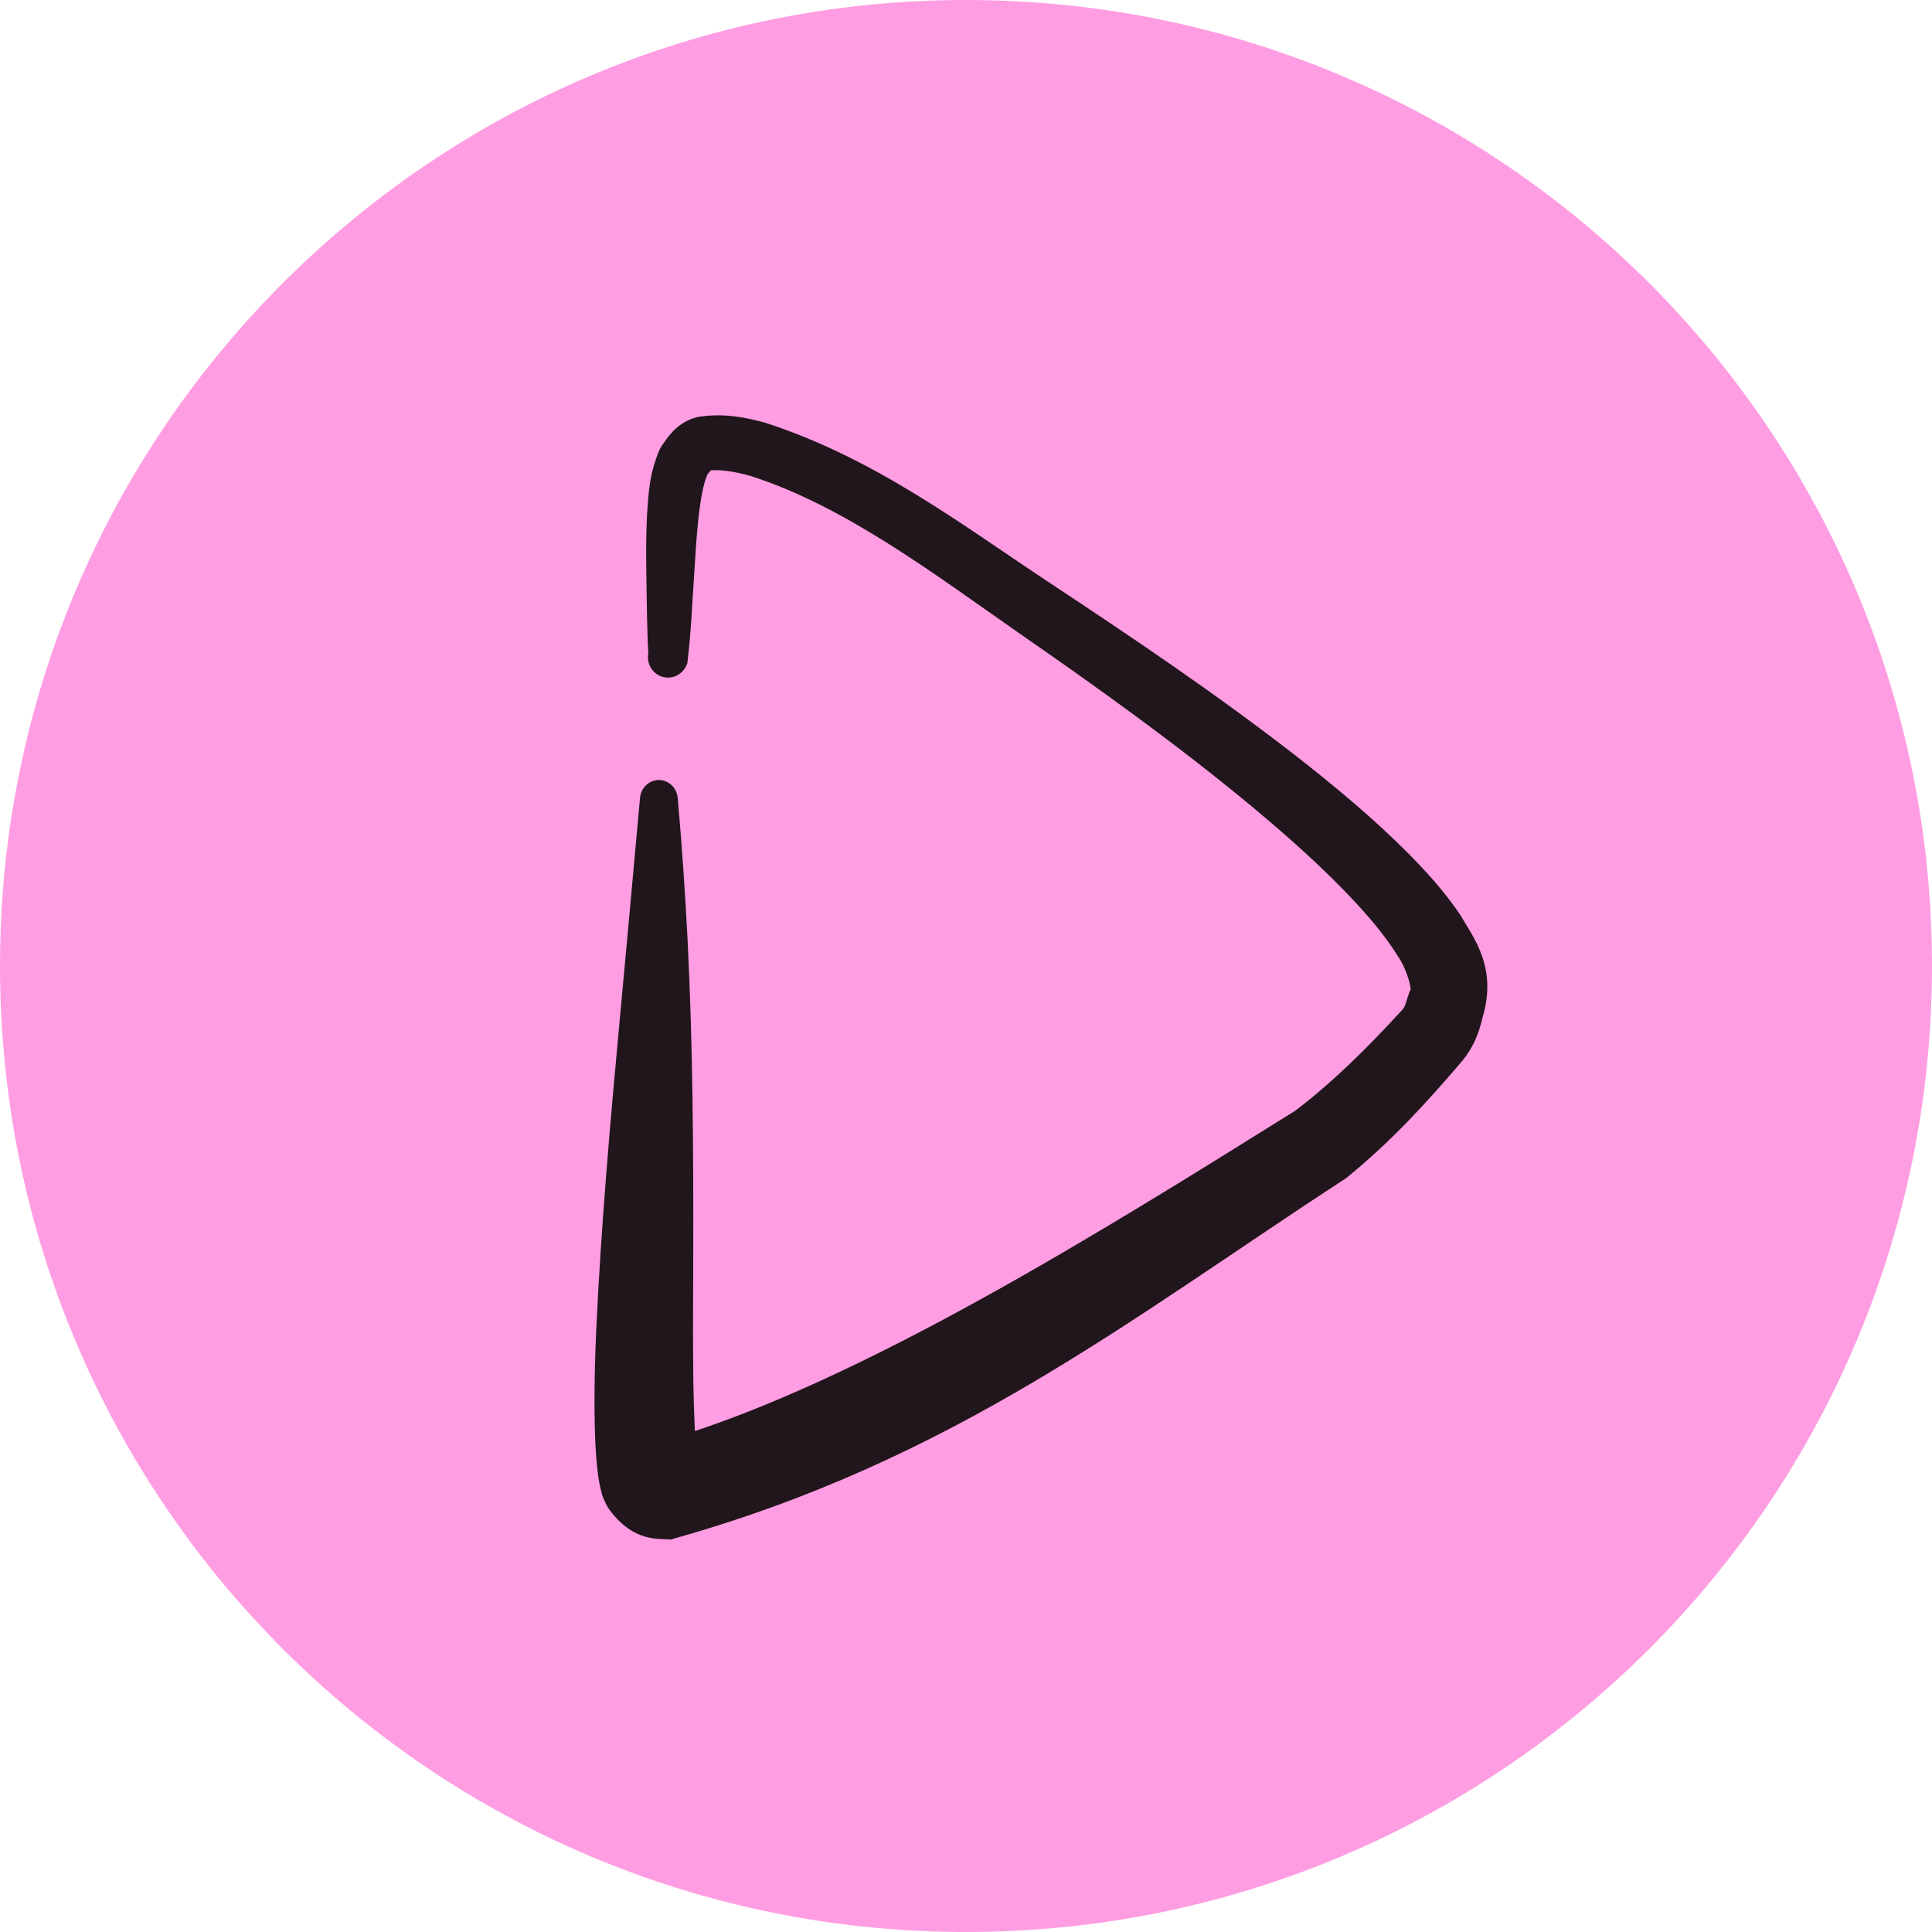
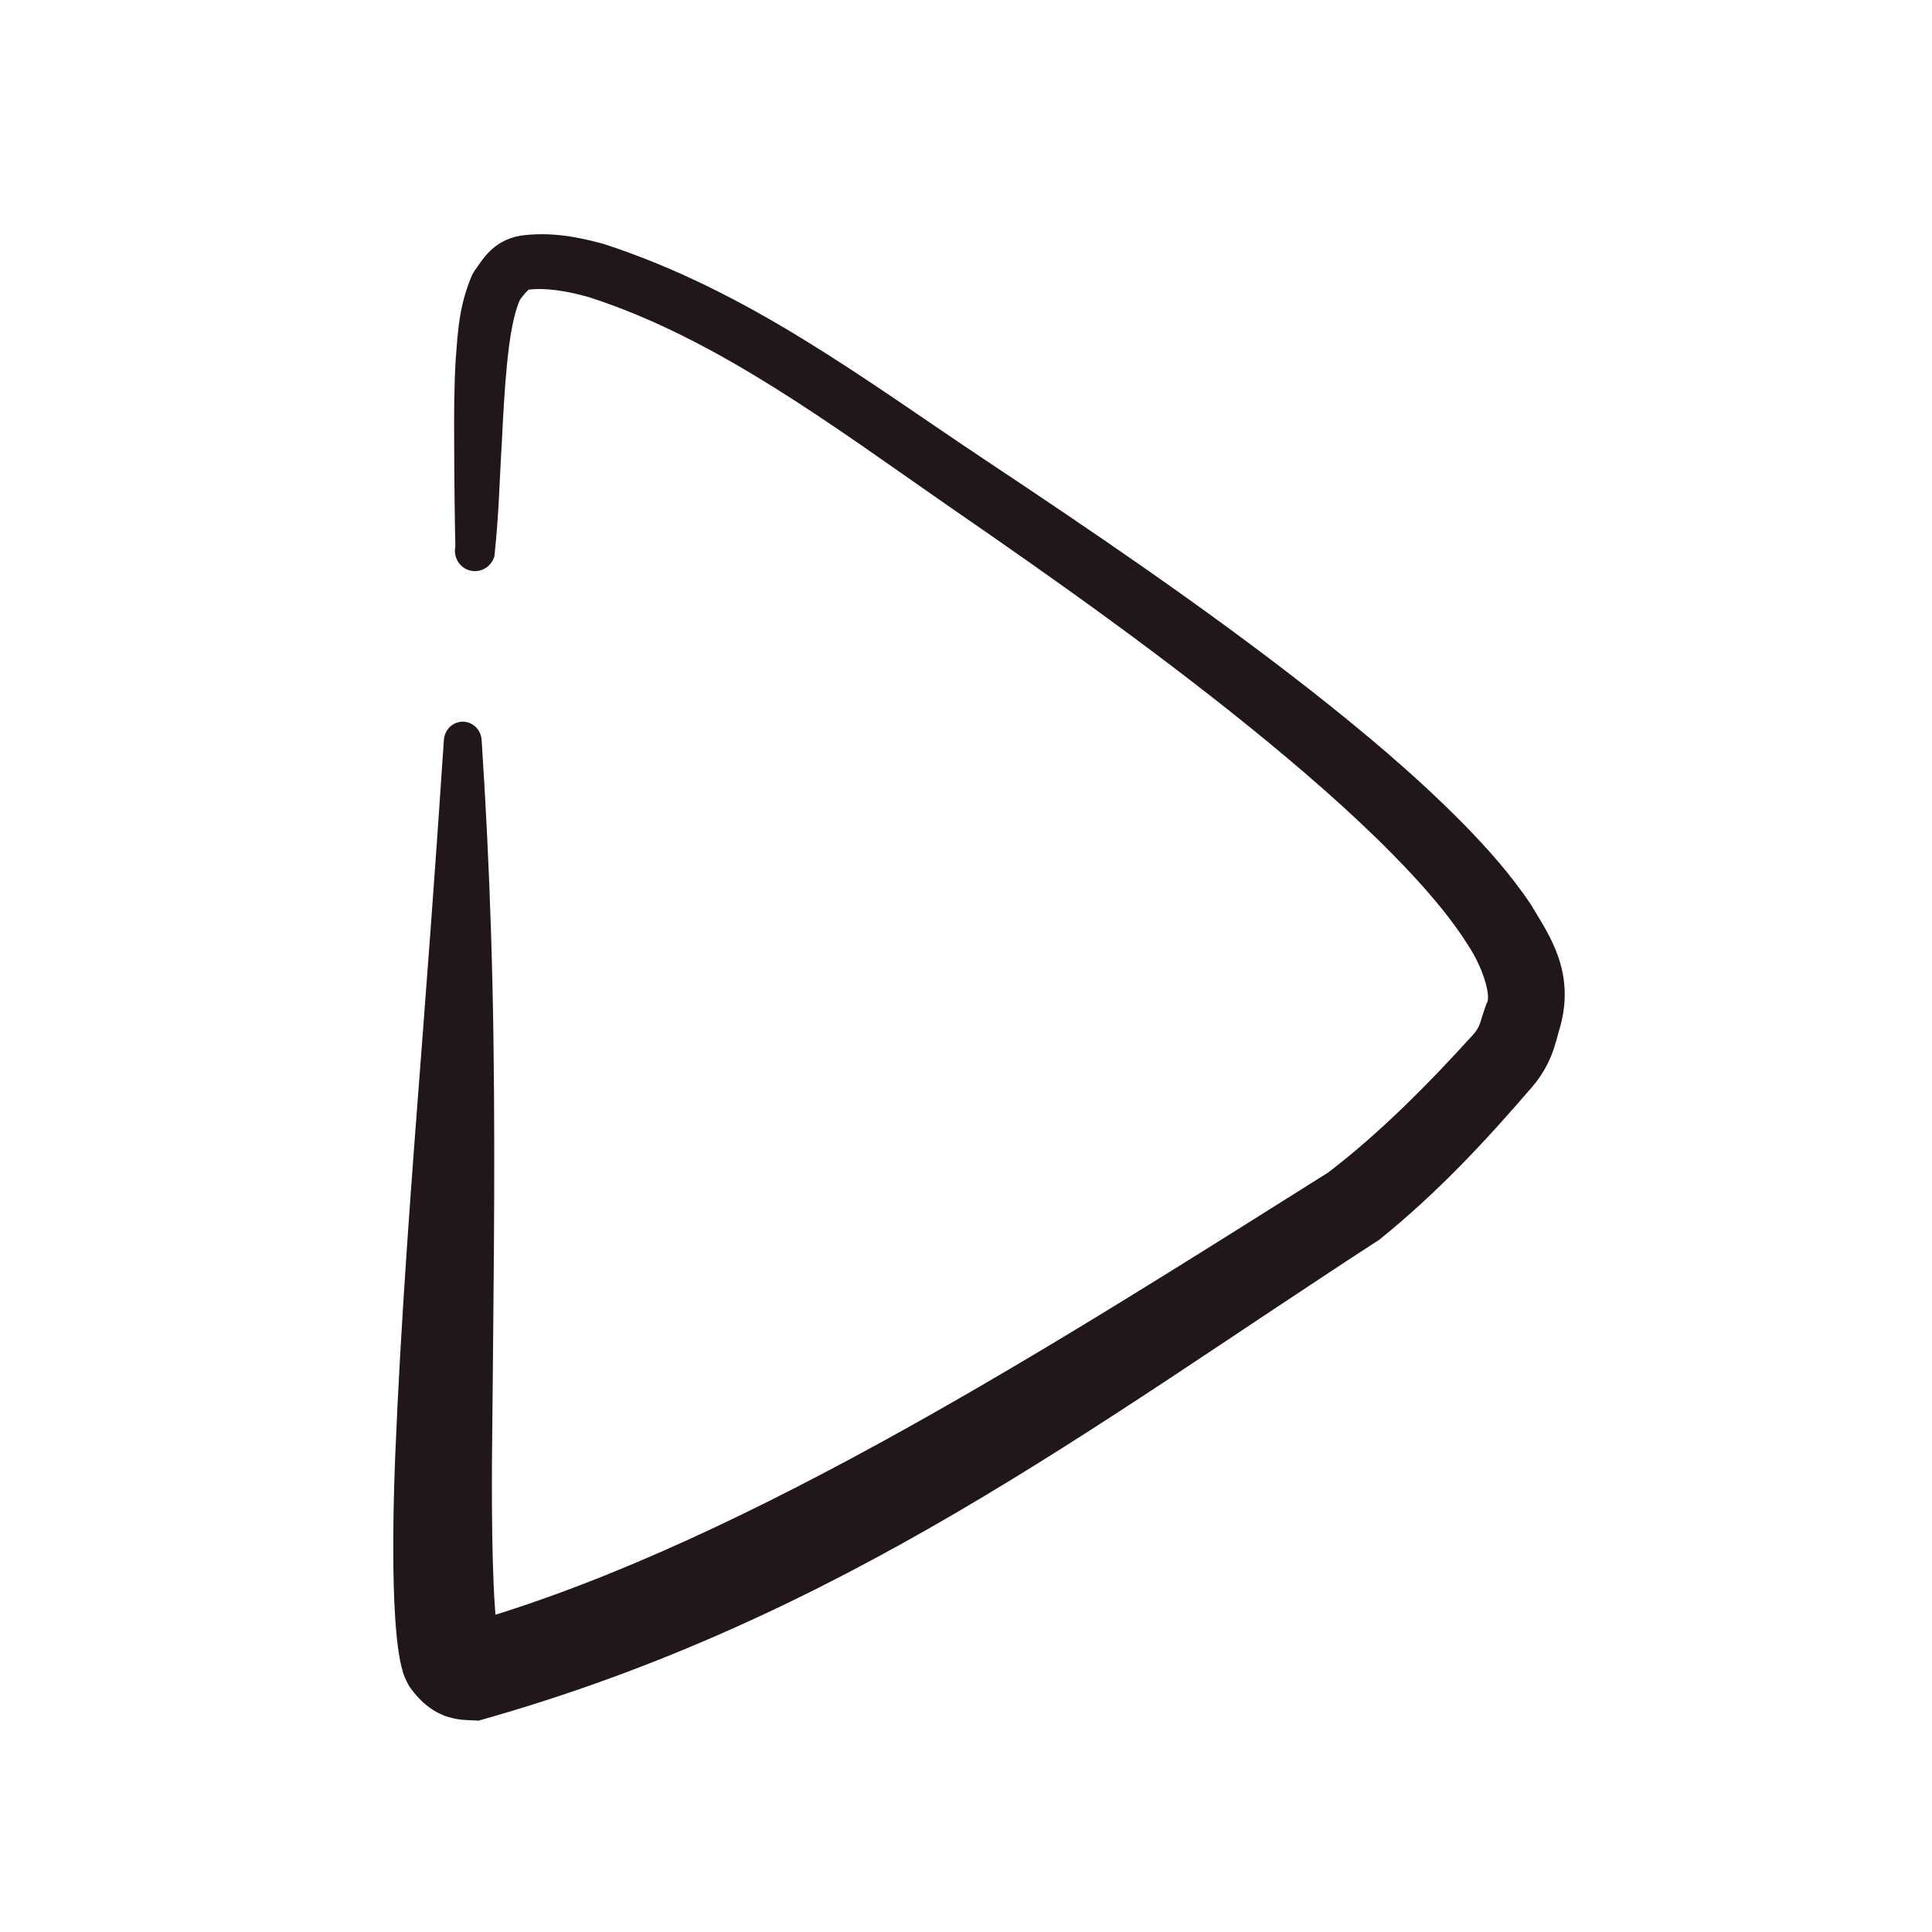
<svg xmlns="http://www.w3.org/2000/svg" width="48" height="48" viewBox="0 0 48 48" fill="none">
-   <rect width="48" height="48" rx="24" fill="#FF9DE2" />
-   <path d="M16.838 19.828C16.828 19.709 16.777 19.595 16.69 19.511C16.603 19.427 16.488 19.379 16.369 19.379C16.25 19.379 16.136 19.427 16.049 19.511C15.962 19.595 15.911 19.709 15.901 19.828C15.901 19.828 15.901 19.828 15.901 19.828C15.796 20.994 15.69 22.159 15.583 23.322C15.522 23.986 15.46 24.649 15.399 25.313C15.161 27.886 14.932 30.46 14.812 33.071C14.784 33.705 14.767 34.34 14.77 34.986C14.772 35.311 14.779 35.637 14.798 35.977C14.808 36.147 14.821 36.319 14.842 36.508C14.853 36.602 14.865 36.699 14.885 36.814C14.895 36.87 14.908 36.934 14.927 37.011C14.958 37.104 14.935 37.138 15.1 37.45C15.723 38.345 16.392 38.216 16.66 38.25C23.684 36.291 28.058 32.781 33.453 29.264C34.559 28.363 35.431 27.41 36.301 26.391C36.462 26.204 36.602 25.972 36.691 25.745C36.778 25.532 36.838 25.264 36.825 25.309C37.212 24.055 36.625 23.32 36.284 22.737C35.888 22.149 35.445 21.665 34.992 21.205C34.08 20.291 33.119 19.499 32.137 18.733C30.175 17.212 28.125 15.833 26.091 14.488C23.899 13.041 21.766 11.399 19.02 10.505C18.538 10.373 18.017 10.265 17.41 10.348C17.116 10.386 16.862 10.565 16.727 10.708C16.587 10.854 16.509 10.979 16.449 11.064L16.39 11.163C16.12 11.796 16.114 12.287 16.075 12.79C16.048 13.31 16.051 13.813 16.059 14.313C16.067 14.96 16.079 15.777 16.108 16.227C16.084 16.354 16.106 16.487 16.174 16.598C16.242 16.709 16.35 16.789 16.476 16.82C16.601 16.852 16.734 16.832 16.846 16.766C16.959 16.7 17.041 16.593 17.078 16.469C17.078 16.469 17.078 16.469 17.078 16.469C17.183 15.574 17.191 15.038 17.242 14.345C17.272 13.847 17.301 13.359 17.351 12.892C17.397 12.456 17.474 11.981 17.596 11.746L17.537 11.845C17.683 11.621 17.76 11.643 17.599 11.692C17.881 11.655 18.267 11.716 18.648 11.825C18.648 11.825 18.648 11.825 18.648 11.825C18.648 11.825 18.648 11.825 18.648 11.825C20.953 12.563 23.115 14.191 25.268 15.695C27.272 17.083 29.244 18.495 31.094 20.031C32.017 20.799 32.91 21.594 33.699 22.445C34.089 22.868 34.454 23.31 34.722 23.744C35.006 24.16 35.081 24.662 35.034 24.6C34.919 24.921 34.925 24.946 34.896 25.004C34.874 25.049 34.857 25.071 34.824 25.105C34 26.006 33.086 26.914 32.176 27.598C27.321 30.631 21.394 34.325 16.649 35.75C16.639 35.752 16.644 35.742 16.751 35.772C16.831 35.791 17.099 35.912 17.253 36.181C17.381 36.427 17.337 36.382 17.349 36.401C17.35 36.405 17.346 36.389 17.343 36.371C17.335 36.332 17.327 36.276 17.32 36.216C17.305 36.094 17.292 35.958 17.282 35.818C17.262 35.537 17.25 35.241 17.24 34.943C17.223 34.347 17.218 33.737 17.218 33.125C17.226 30.564 17.24 27.966 17.163 25.368C17.143 24.696 17.116 24.024 17.083 23.352C17.023 22.176 16.942 21.001 16.838 19.828Z" fill="#21161C" />
+   <path d="M11.966 18.384C11.958 18.263 11.908 18.148 11.82 18.063C11.733 17.978 11.617 17.93 11.497 17.93C11.377 17.93 11.261 17.978 11.174 18.063C11.087 18.148 11.037 18.263 11.028 18.384C11.028 18.384 11.028 18.384 11.028 18.384C10.924 19.955 10.814 21.524 10.698 23.092C10.632 23.988 10.565 24.882 10.496 25.777C10.23 29.245 9.96 32.715 9.817 36.221C9.784 37.07 9.765 37.92 9.772 38.782C9.776 39.214 9.786 39.648 9.812 40.095C9.826 40.319 9.842 40.545 9.87 40.786C9.884 40.908 9.9 41.032 9.925 41.173C9.937 41.242 9.952 41.319 9.975 41.41C10.009 41.515 9.99 41.563 10.161 41.886C10.818 42.837 11.561 42.716 11.886 42.75C20.948 40.205 27.105 35.448 34.273 30.797C35.728 29.622 36.909 28.348 38.073 26.996C38.267 26.771 38.434 26.494 38.543 26.22C38.649 25.96 38.719 25.642 38.724 25.639C39.186 24.178 38.484 23.23 38.035 22.474C37.524 21.71 36.941 21.065 36.342 20.452C35.136 19.233 33.854 18.166 32.542 17.134C29.921 15.084 27.174 13.222 24.441 11.404C21.497 9.446 18.622 7.239 15.001 6.062C15.001 6.062 15.001 6.062 15.001 6.062C15.001 6.062 15.001 6.062 15.001 6.062C14.369 5.889 13.692 5.751 12.93 5.855C12.208 5.981 11.954 6.518 11.793 6.721L11.734 6.821C11.396 7.603 11.375 8.262 11.322 8.927C11.281 9.618 11.28 10.293 11.284 10.964C11.285 11.844 11.298 12.896 11.313 13.579C11.287 13.706 11.309 13.84 11.377 13.951C11.445 14.063 11.554 14.144 11.68 14.175C11.806 14.207 11.94 14.187 12.053 14.12C12.165 14.053 12.247 13.945 12.284 13.82C12.284 13.82 12.284 13.82 12.284 13.82C12.402 12.692 12.409 11.922 12.468 10.996C12.501 10.326 12.534 9.668 12.598 9.029C12.659 8.43 12.75 7.789 12.94 7.403L12.881 7.502C13.072 7.215 13.198 7.161 13.12 7.198C13.556 7.141 14.098 7.232 14.629 7.382C14.629 7.382 14.629 7.382 14.629 7.382C14.629 7.382 14.629 7.382 14.629 7.382C17.809 8.402 20.714 10.596 23.619 12.611C26.322 14.472 28.99 16.368 31.5 18.432C32.752 19.466 33.966 20.536 35.049 21.692C35.585 22.268 36.09 22.87 36.473 23.482C36.865 24.07 37.055 24.786 36.933 24.931C36.8 25.299 36.797 25.374 36.748 25.479C36.706 25.572 36.662 25.637 36.595 25.71C35.478 26.943 34.256 28.173 32.996 29.132C26.367 33.299 18.657 38.24 11.875 40.25C11.834 40.252 11.811 40.24 11.885 40.26C11.937 40.272 12.176 40.375 12.314 40.617C12.436 40.852 12.389 40.793 12.397 40.8C12.394 40.79 12.388 40.761 12.382 40.73C12.37 40.665 12.358 40.581 12.348 40.495C12.326 40.32 12.31 40.129 12.296 39.936C12.269 39.547 12.253 39.144 12.242 38.739C12.221 37.927 12.219 37.102 12.223 36.275C12.253 32.818 12.309 29.326 12.26 25.832C12.248 24.929 12.227 24.026 12.198 23.123C12.147 21.542 12.07 19.962 11.966 18.384Z" fill="#21161C" />
</svg>
